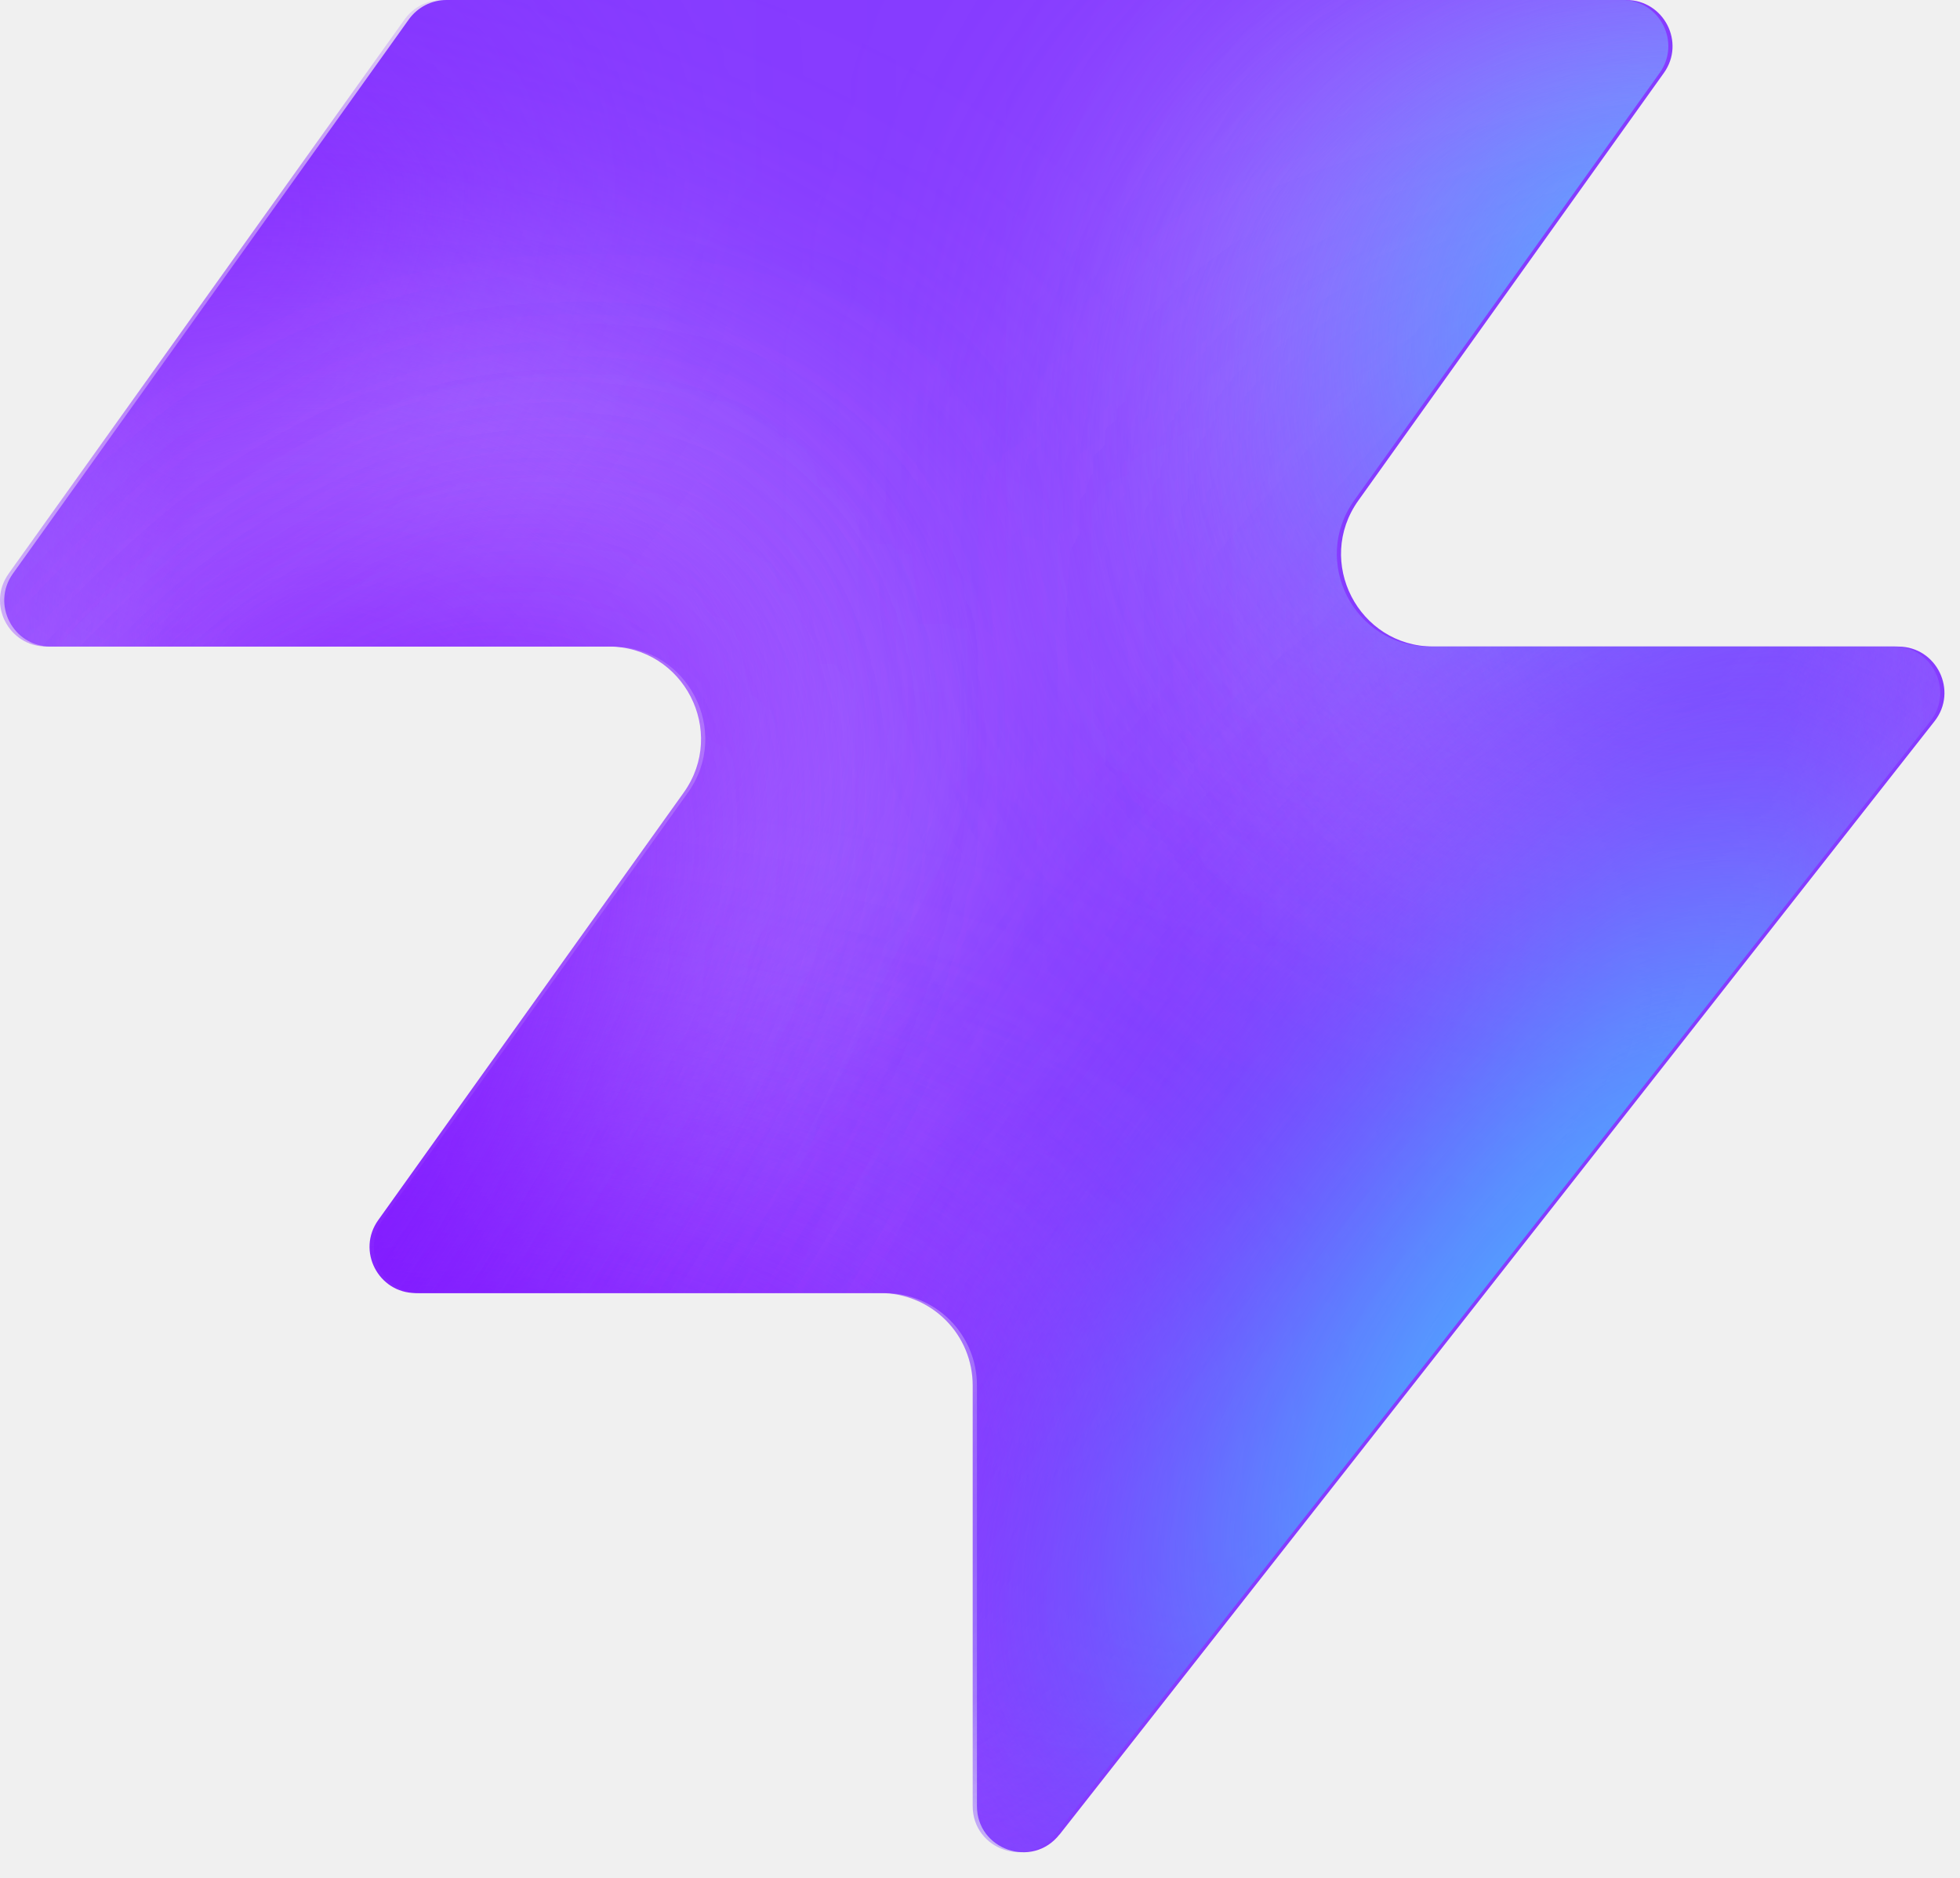
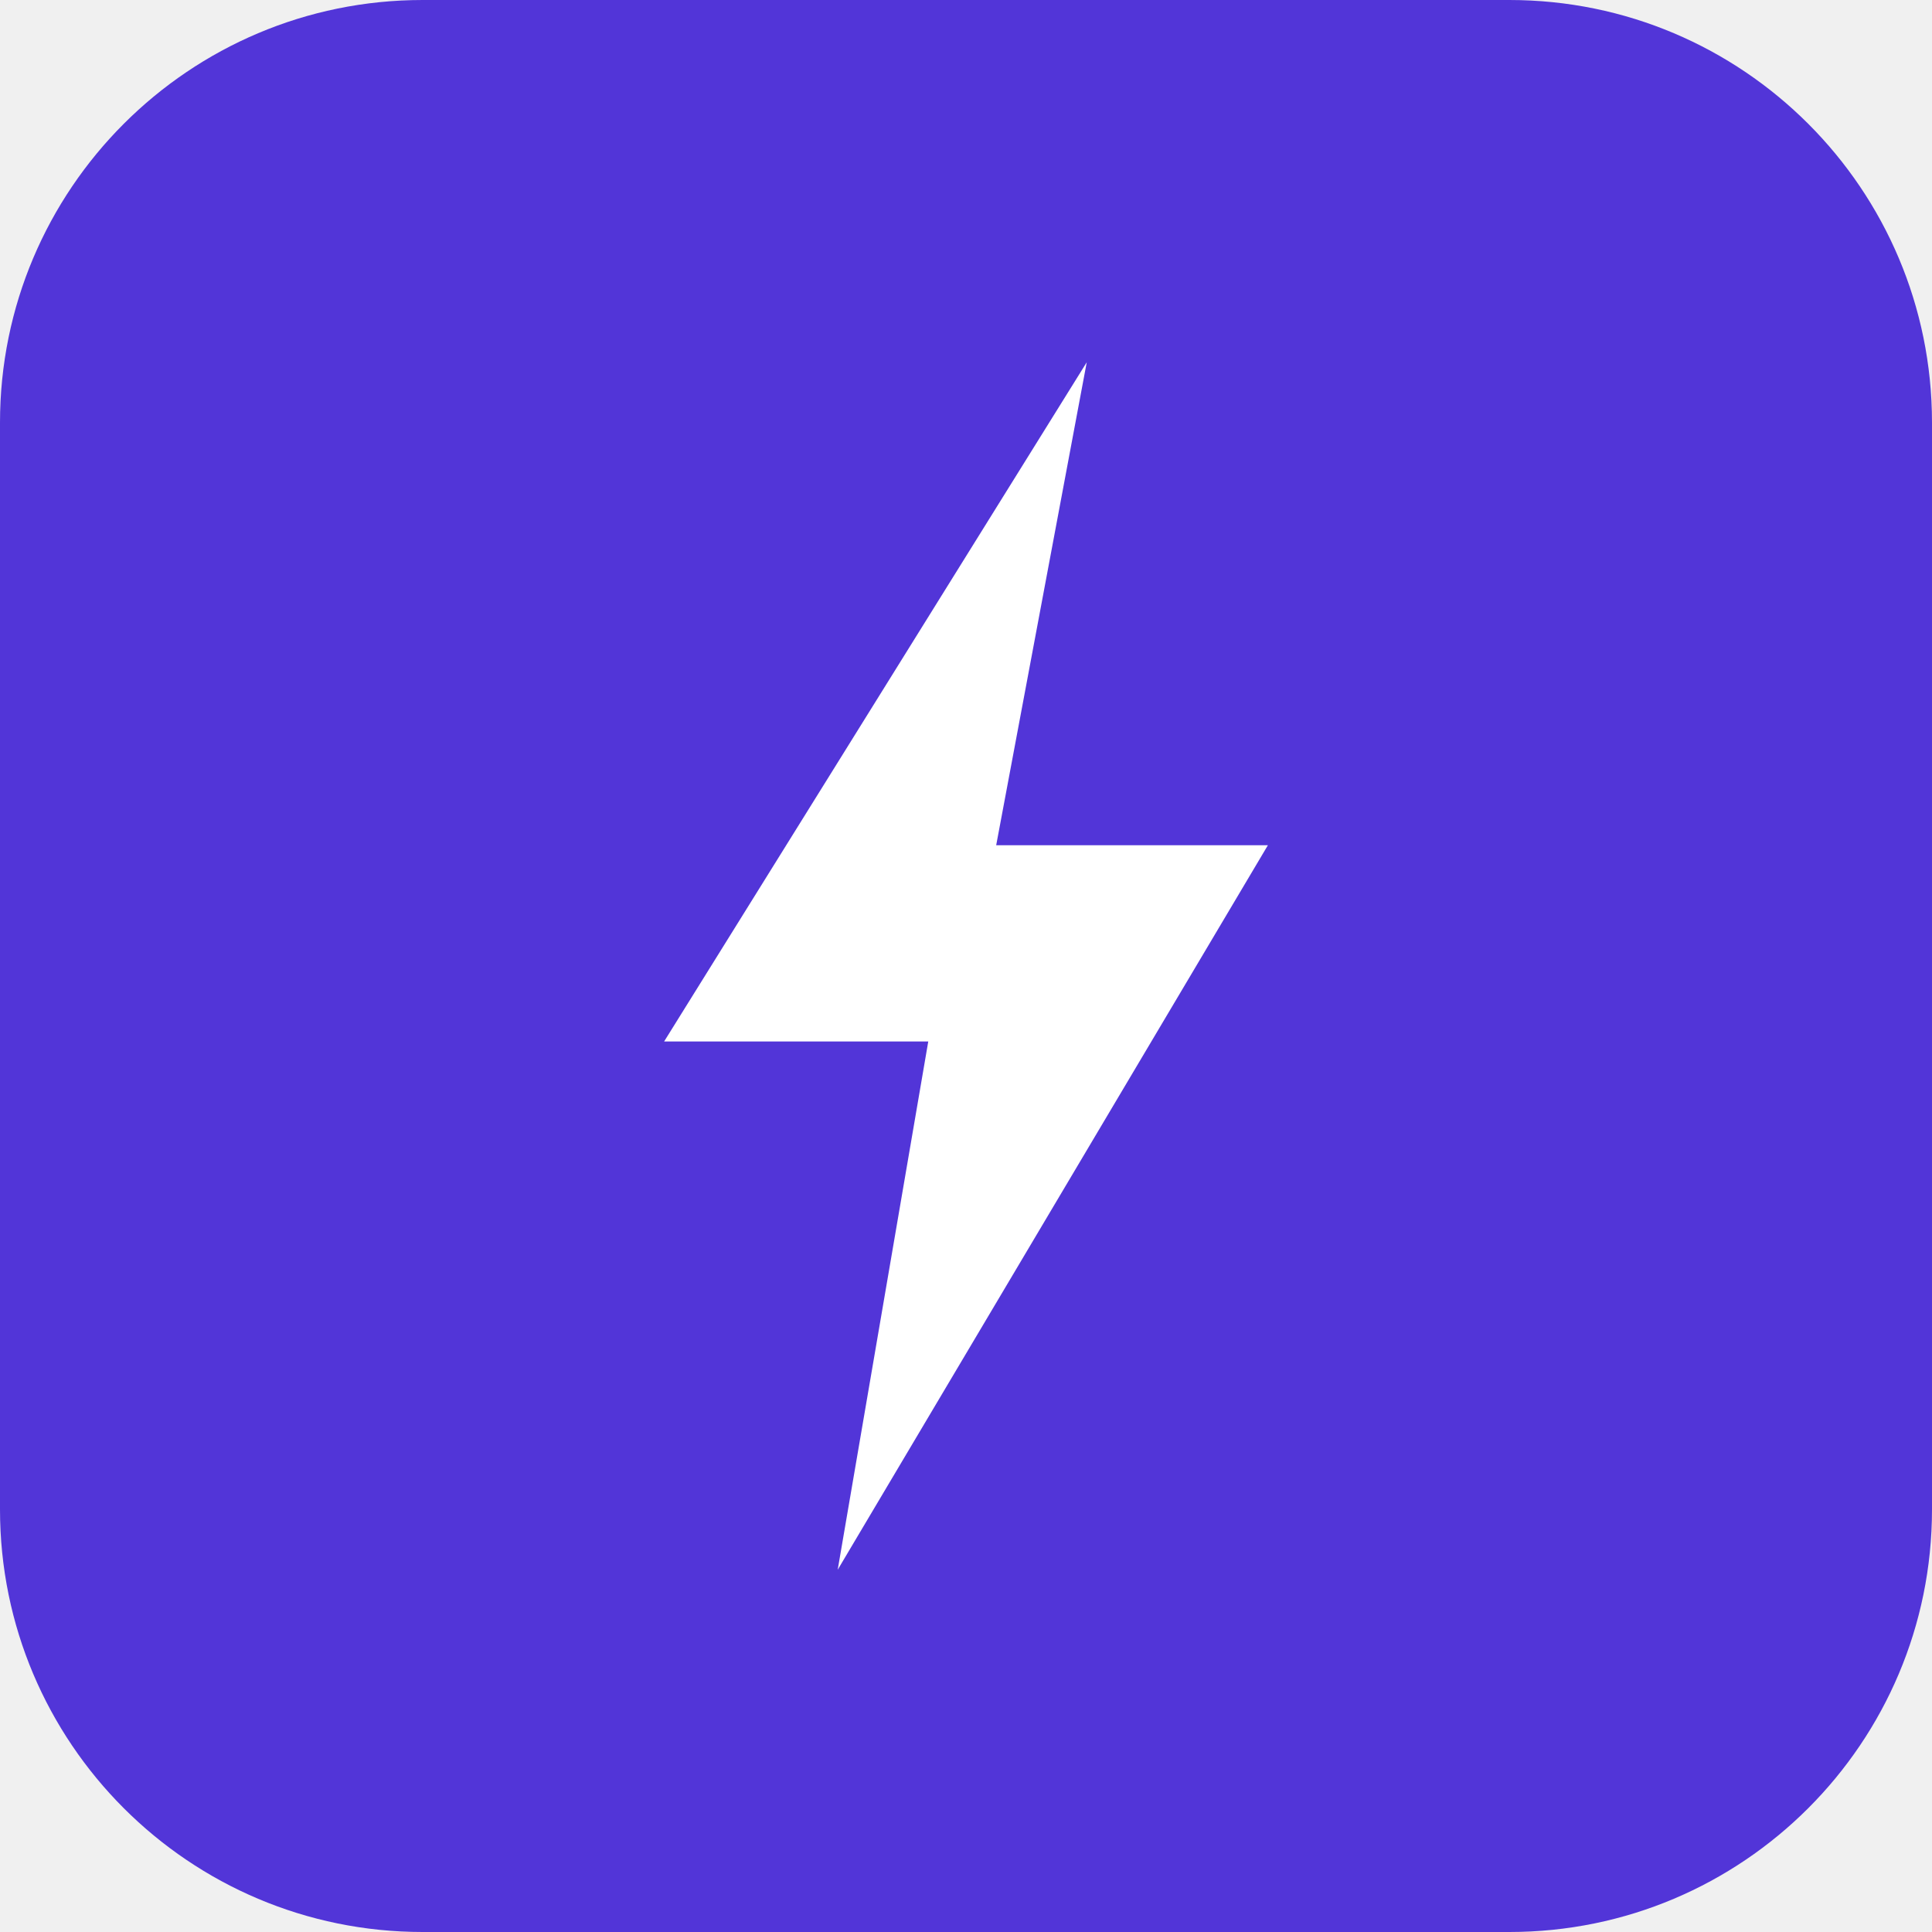
- <svg xmlns="http://www.w3.org/2000/svg" width="48" height="46" fill="none" viewBox="0 0 48 46">
-   <path fill="#863bff" d="M25.946 44.938c-.664.845-2.021.375-2.021-.698V33.937a2.26 2.26 0 0 0-2.262-2.262H10.287c-.92 0-1.456-1.04-.92-1.788l7.48-10.471c1.07-1.497 0-3.578-1.842-3.578H1.237c-.92 0-1.456-1.04-.92-1.788L10.013.474c.214-.297.556-.474.92-.474h28.894c.92 0 1.456 1.04.92 1.788l-7.48 10.471c-1.07 1.498 0 3.579 1.842 3.579h11.377c.943 0 1.473 1.088.89 1.83L25.947 44.94z" style="fill:#863bff;fill:color(display-p3 .525 .23 1);fill-opacity:1" />
-   <mask id="a" width="48" height="46" x="0" y="0" maskUnits="userSpaceOnUse" style="mask-type:alpha">
-     <path fill="#000" d="M25.842 44.938c-.664.844-2.021.375-2.021-.698V33.937a2.26 2.26 0 0 0-2.262-2.262H10.183c-.92 0-1.456-1.04-.92-1.788l7.48-10.471c1.07-1.498 0-3.579-1.842-3.579H1.133c-.92 0-1.456-1.04-.92-1.787L9.91.473c.214-.297.556-.474.92-.474h28.894c.92 0 1.456 1.04.92 1.788l-7.48 10.471c-1.07 1.498 0 3.578 1.842 3.578h11.377c.943 0 1.473 1.088.89 1.832L25.843 44.94z" style="fill:#000;fill-opacity:1" />
-   </mask>
-   <g mask="url(#a)">
-     <g filter="url(#b)">
-       <ellipse cx="5.508" cy="14.704" fill="#ede6ff" rx="5.508" ry="14.704" style="fill:#ede6ff;fill:color(display-p3 .927 .903 1);fill-opacity:1" transform="matrix(.00324 1 1 -.00324 -4.47 31.516)" />
-     </g>
-     <g filter="url(#c)">
-       <ellipse cx="10.399" cy="29.851" fill="#ede6ff" rx="10.399" ry="29.851" style="fill:#ede6ff;fill:color(display-p3 .927 .903 1);fill-opacity:1" transform="matrix(.00324 1 1 -.00324 -39.328 7.883)" />
-     </g>
-     <g filter="url(#d)">
-       <ellipse cx="5.508" cy="30.487" fill="#7e14ff" rx="5.508" ry="30.487" style="fill:#7e14ff;fill:color(display-p3 .492 .077 1);fill-opacity:1" transform="rotate(89.814 -25.913 -14.639)scale(1 -1)" />
-     </g>
-     <g filter="url(#e)">
-       <ellipse cx="5.508" cy="30.599" fill="#7e14ff" rx="5.508" ry="30.599" style="fill:#7e14ff;fill:color(display-p3 .492 .077 1);fill-opacity:1" transform="rotate(89.814 -32.644 -3.334)scale(1 -1)" />
-     </g>
-     <g filter="url(#f)">
-       <ellipse cx="5.508" cy="30.599" fill="#7e14ff" rx="5.508" ry="30.599" style="fill:#7e14ff;fill:color(display-p3 .492 .077 1);fill-opacity:1" transform="matrix(.00324 1 1 -.00324 -34.34 30.47)" />
-     </g>
-     <g filter="url(#g)">
-       <ellipse cx="14.072" cy="22.078" fill="#ede6ff" rx="14.072" ry="22.078" style="fill:#ede6ff;fill:color(display-p3 .927 .903 1);fill-opacity:1" transform="rotate(93.35 24.506 48.493)scale(-1 1)" />
-     </g>
-     <g filter="url(#h)">
-       <ellipse cx="3.47" cy="21.501" fill="#7e14ff" rx="3.47" ry="21.501" style="fill:#7e14ff;fill:color(display-p3 .492 .077 1);fill-opacity:1" transform="rotate(89.009 28.708 47.59)scale(-1 1)" />
-     </g>
-     <g filter="url(#i)">
-       <ellipse cx="3.47" cy="21.501" fill="#7e14ff" rx="3.47" ry="21.501" style="fill:#7e14ff;fill:color(display-p3 .492 .077 1);fill-opacity:1" transform="rotate(89.009 28.708 47.59)scale(-1 1)" />
-     </g>
-     <g filter="url(#j)">
-       <ellipse cx=".387" cy="8.972" fill="#7e14ff" rx="4.407" ry="29.108" style="fill:#7e14ff;fill:color(display-p3 .492 .077 1);fill-opacity:1" transform="rotate(39.51 .387 8.972)" />
-     </g>
-     <g filter="url(#k)">
-       <ellipse cx="47.523" cy="-6.092" fill="#7e14ff" rx="4.407" ry="29.108" style="fill:#7e14ff;fill:color(display-p3 .492 .077 1);fill-opacity:1" transform="rotate(37.892 47.523 -6.092)" />
-     </g>
-     <g filter="url(#l)">
-       <ellipse cx="41.412" cy="6.333" fill="#47bfff" rx="5.971" ry="9.665" style="fill:#47bfff;fill:color(display-p3 .28 .748 1);fill-opacity:1" transform="rotate(37.892 41.412 6.333)" />
-     </g>
-     <g filter="url(#m)">
-       <ellipse cx="-1.879" cy="38.332" fill="#7e14ff" rx="4.407" ry="29.108" style="fill:#7e14ff;fill:color(display-p3 .492 .077 1);fill-opacity:1" transform="rotate(37.892 -1.88 38.332)" />
-     </g>
-     <g filter="url(#n)">
-       <ellipse cx="-1.879" cy="38.332" fill="#7e14ff" rx="4.407" ry="29.108" style="fill:#7e14ff;fill:color(display-p3 .492 .077 1);fill-opacity:1" transform="rotate(37.892 -1.88 38.332)" />
-     </g>
-     <g filter="url(#o)">
-       <ellipse cx="35.651" cy="29.907" fill="#7e14ff" rx="4.407" ry="29.108" style="fill:#7e14ff;fill:color(display-p3 .492 .077 1);fill-opacity:1" transform="rotate(37.892 35.651 29.907)" />
-     </g>
-     <g filter="url(#p)">
-       <ellipse cx="38.418" cy="32.4" fill="#47bfff" rx="5.971" ry="15.297" style="fill:#47bfff;fill:color(display-p3 .28 .748 1);fill-opacity:1" transform="rotate(37.892 38.418 32.4)" />
-     </g>
-   </g>
-   <defs>
-     <filter id="b" width="60.045" height="41.654" x="-19.77" y="16.149" color-interpolation-filters="sRGB" filterUnits="userSpaceOnUse">
-       <feFlood flood-opacity="0" result="BackgroundImageFix" />
-       <feBlend in="SourceGraphic" in2="BackgroundImageFix" result="shape" />
-       <feGaussianBlur result="effect1_foregroundBlur_2002_17158" stdDeviation="7.659" />
-     </filter>
-     <filter id="c" width="90.34" height="51.437" x="-54.613" y="-7.533" color-interpolation-filters="sRGB" filterUnits="userSpaceOnUse">
-       <feFlood flood-opacity="0" result="BackgroundImageFix" />
-       <feBlend in="SourceGraphic" in2="BackgroundImageFix" result="shape" />
-       <feGaussianBlur result="effect1_foregroundBlur_2002_17158" stdDeviation="7.659" />
-     </filter>
-     <filter id="d" width="79.355" height="29.4" x="-49.64" y="2.03" color-interpolation-filters="sRGB" filterUnits="userSpaceOnUse">
-       <feFlood flood-opacity="0" result="BackgroundImageFix" />
-       <feBlend in="SourceGraphic" in2="BackgroundImageFix" result="shape" />
-       <feGaussianBlur result="effect1_foregroundBlur_2002_17158" stdDeviation="4.596" />
-     </filter>
-     <filter id="e" width="79.579" height="29.4" x="-45.045" y="20.029" color-interpolation-filters="sRGB" filterUnits="userSpaceOnUse">
-       <feFlood flood-opacity="0" result="BackgroundImageFix" />
-       <feBlend in="SourceGraphic" in2="BackgroundImageFix" result="shape" />
-       <feGaussianBlur result="effect1_foregroundBlur_2002_17158" stdDeviation="4.596" />
-     </filter>
-     <filter id="f" width="79.579" height="29.4" x="-43.513" y="21.178" color-interpolation-filters="sRGB" filterUnits="userSpaceOnUse">
-       <feFlood flood-opacity="0" result="BackgroundImageFix" />
-       <feBlend in="SourceGraphic" in2="BackgroundImageFix" result="shape" />
-       <feGaussianBlur result="effect1_foregroundBlur_2002_17158" stdDeviation="4.596" />
-     </filter>
-     <filter id="g" width="74.749" height="58.852" x="15.756" y="-17.901" color-interpolation-filters="sRGB" filterUnits="userSpaceOnUse">
-       <feFlood flood-opacity="0" result="BackgroundImageFix" />
-       <feBlend in="SourceGraphic" in2="BackgroundImageFix" result="shape" />
-       <feGaussianBlur result="effect1_foregroundBlur_2002_17158" stdDeviation="7.659" />
-     </filter>
-     <filter id="h" width="61.377" height="25.362" x="23.548" y="2.284" color-interpolation-filters="sRGB" filterUnits="userSpaceOnUse">
-       <feFlood flood-opacity="0" result="BackgroundImageFix" />
-       <feBlend in="SourceGraphic" in2="BackgroundImageFix" result="shape" />
-       <feGaussianBlur result="effect1_foregroundBlur_2002_17158" stdDeviation="4.596" />
-     </filter>
-     <filter id="i" width="61.377" height="25.362" x="23.548" y="2.284" color-interpolation-filters="sRGB" filterUnits="userSpaceOnUse">
-       <feFlood flood-opacity="0" result="BackgroundImageFix" />
-       <feBlend in="SourceGraphic" in2="BackgroundImageFix" result="shape" />
-       <feGaussianBlur result="effect1_foregroundBlur_2002_17158" stdDeviation="4.596" />
-     </filter>
-     <filter id="j" width="56.045" height="63.649" x="-27.636" y="-22.853" color-interpolation-filters="sRGB" filterUnits="userSpaceOnUse">
-       <feFlood flood-opacity="0" result="BackgroundImageFix" />
-       <feBlend in="SourceGraphic" in2="BackgroundImageFix" result="shape" />
-       <feGaussianBlur result="effect1_foregroundBlur_2002_17158" stdDeviation="4.596" />
-     </filter>
-     <filter id="k" width="54.814" height="64.646" x="20.116" y="-38.415" color-interpolation-filters="sRGB" filterUnits="userSpaceOnUse">
-       <feFlood flood-opacity="0" result="BackgroundImageFix" />
-       <feBlend in="SourceGraphic" in2="BackgroundImageFix" result="shape" />
-       <feGaussianBlur result="effect1_foregroundBlur_2002_17158" stdDeviation="4.596" />
-     </filter>
-     <filter id="l" width="33.541" height="35.313" x="24.641" y="-11.323" color-interpolation-filters="sRGB" filterUnits="userSpaceOnUse">
-       <feFlood flood-opacity="0" result="BackgroundImageFix" />
-       <feBlend in="SourceGraphic" in2="BackgroundImageFix" result="shape" />
-       <feGaussianBlur result="effect1_foregroundBlur_2002_17158" stdDeviation="4.596" />
-     </filter>
-     <filter id="m" width="54.814" height="64.646" x="-29.286" y="6.009" color-interpolation-filters="sRGB" filterUnits="userSpaceOnUse">
-       <feFlood flood-opacity="0" result="BackgroundImageFix" />
-       <feBlend in="SourceGraphic" in2="BackgroundImageFix" result="shape" />
-       <feGaussianBlur result="effect1_foregroundBlur_2002_17158" stdDeviation="4.596" />
-     </filter>
-     <filter id="n" width="54.814" height="64.646" x="-29.286" y="6.009" color-interpolation-filters="sRGB" filterUnits="userSpaceOnUse">
-       <feFlood flood-opacity="0" result="BackgroundImageFix" />
-       <feBlend in="SourceGraphic" in2="BackgroundImageFix" result="shape" />
-       <feGaussianBlur result="effect1_foregroundBlur_2002_17158" stdDeviation="4.596" />
-     </filter>
-     <filter id="o" width="54.814" height="64.646" x="8.244" y="-2.416" color-interpolation-filters="sRGB" filterUnits="userSpaceOnUse">
-       <feFlood flood-opacity="0" result="BackgroundImageFix" />
-       <feBlend in="SourceGraphic" in2="BackgroundImageFix" result="shape" />
-       <feGaussianBlur result="effect1_foregroundBlur_2002_17158" stdDeviation="4.596" />
-     </filter>
-     <filter id="p" width="39.409" height="43.623" x="18.713" y="10.588" color-interpolation-filters="sRGB" filterUnits="userSpaceOnUse">
-       <feFlood flood-opacity="0" result="BackgroundImageFix" />
-       <feBlend in="SourceGraphic" in2="BackgroundImageFix" result="shape" />
-       <feGaussianBlur result="effect1_foregroundBlur_2002_17158" stdDeviation="4.596" />
-     </filter>
-   </defs>
+ <svg xmlns="http://www.w3.org/2000/svg" viewBox="0 0 512 512">
+   <rect width="512" height="512" rx="112" fill="#5235D8" />
+   <path fill="#FFFFFF" d="M288 96 176 276h70l-24 140 114-192h-72z" />
</svg>
